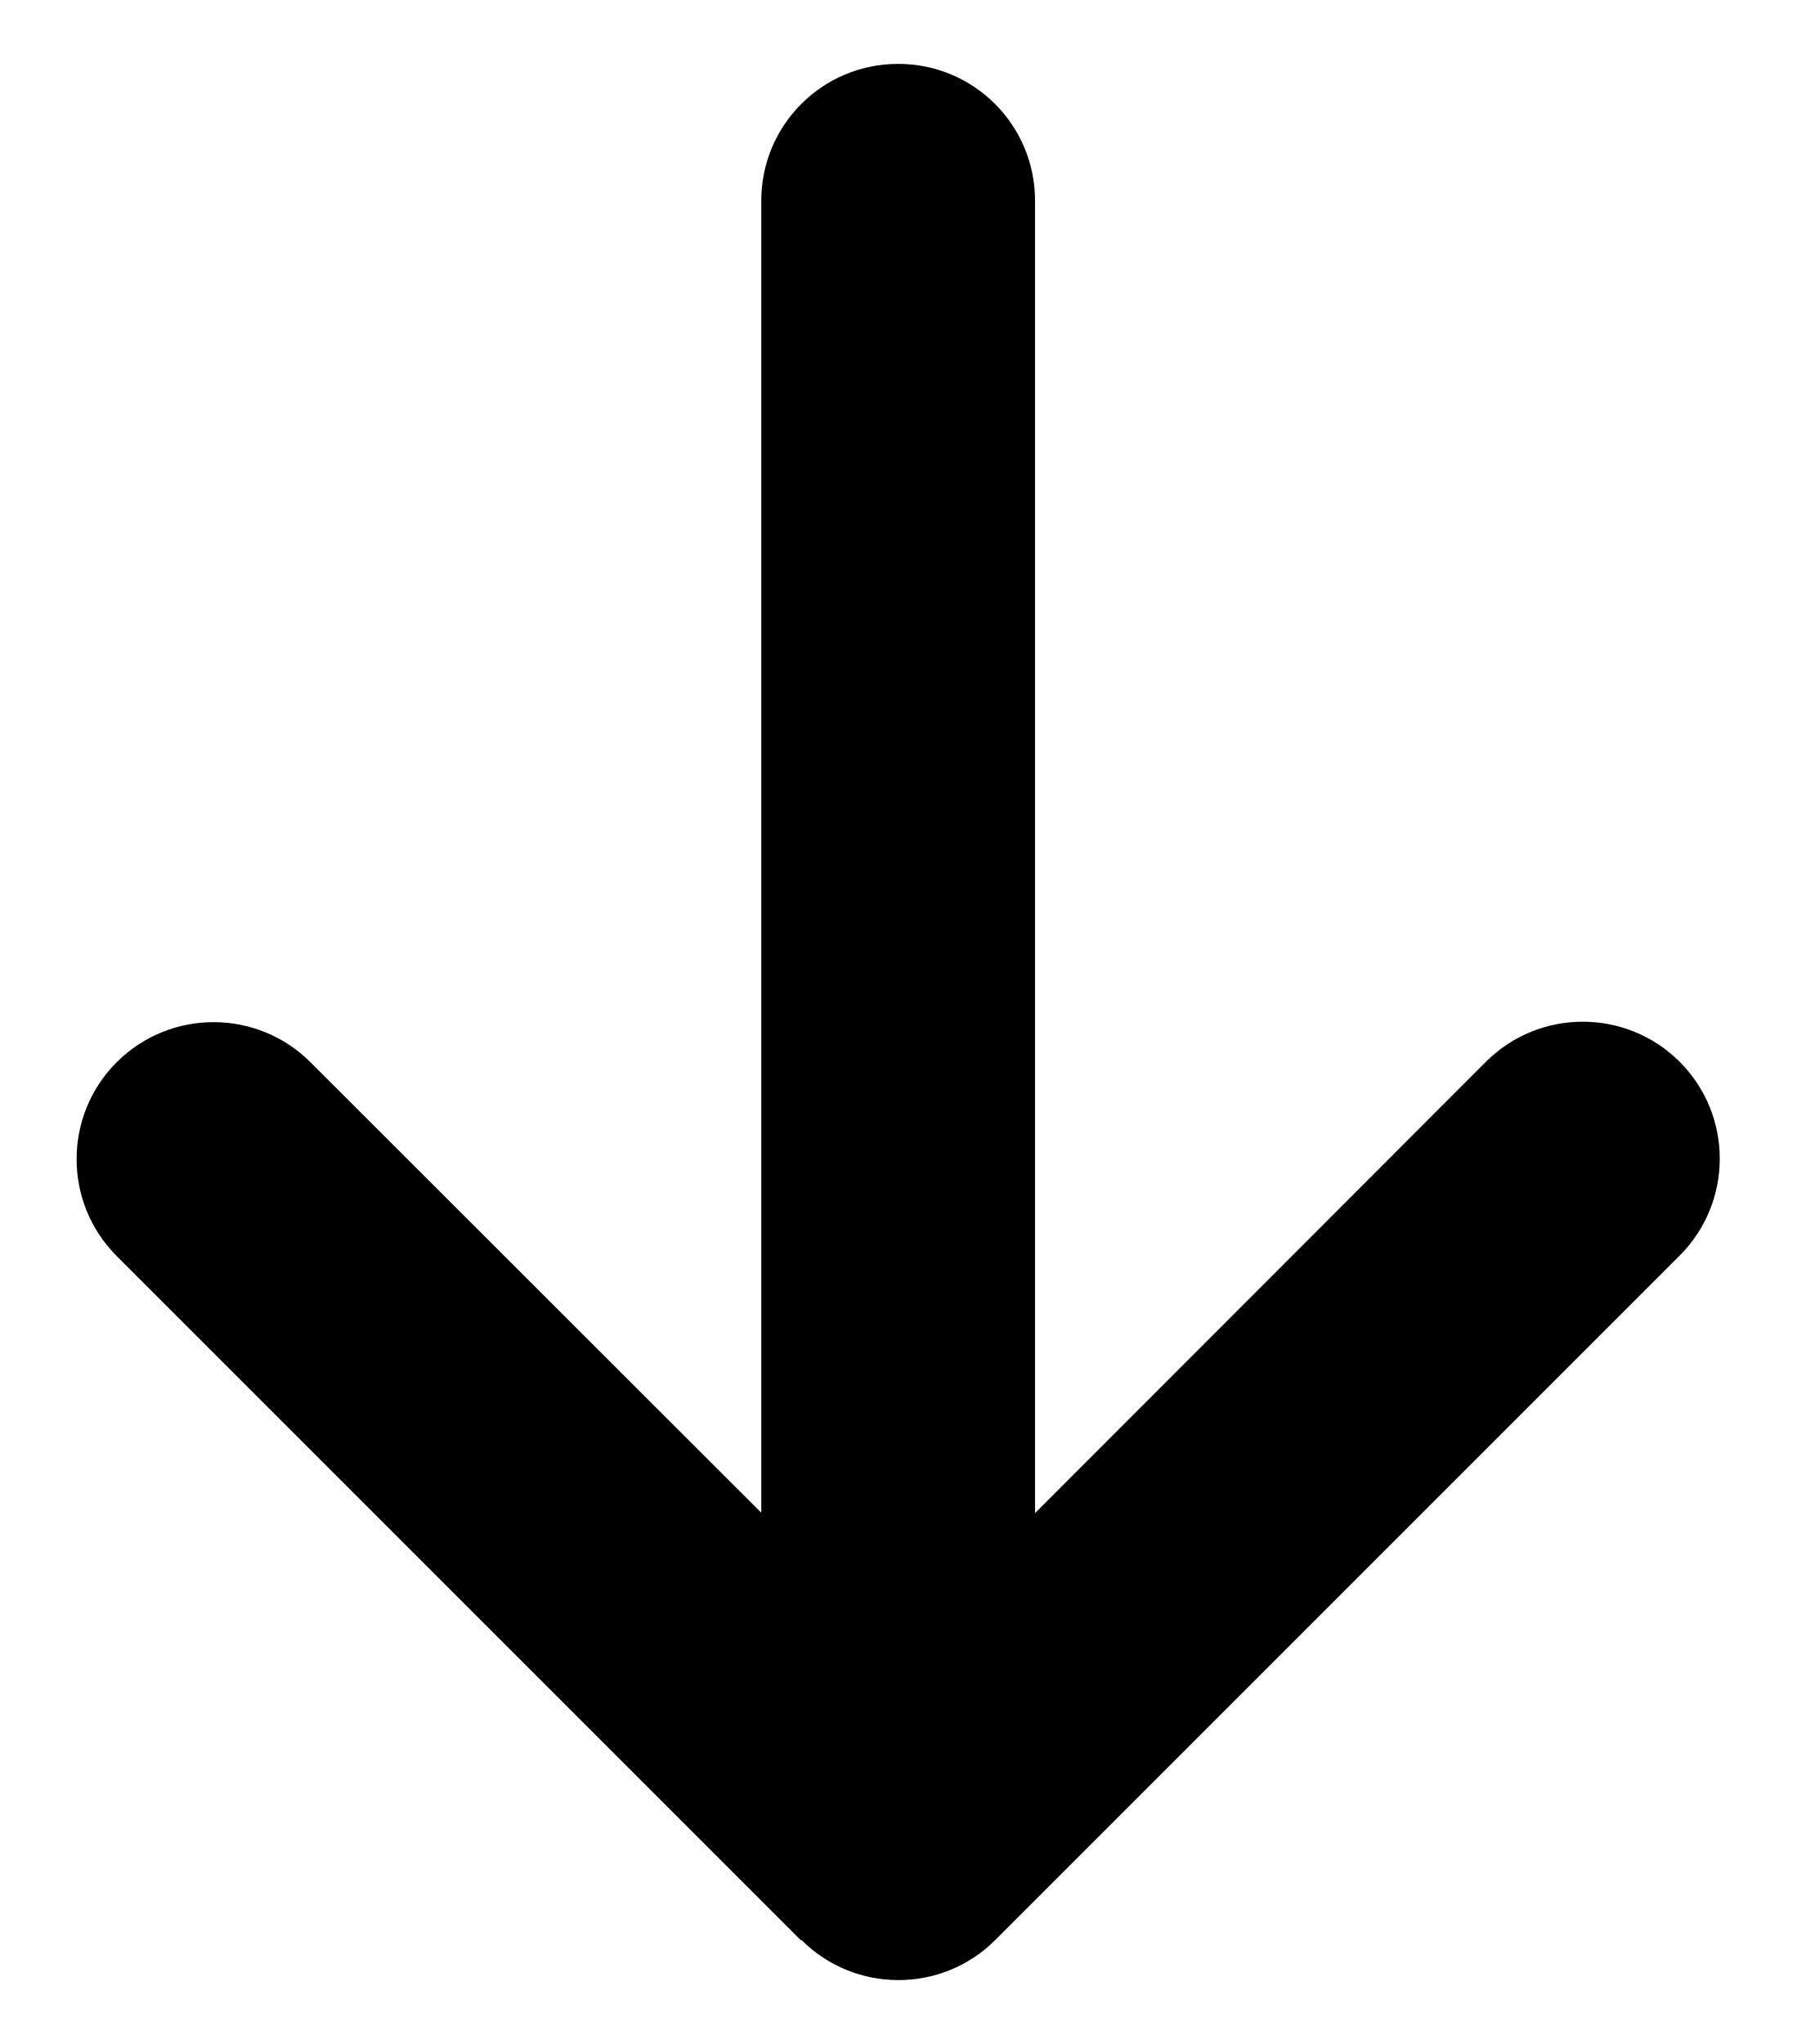
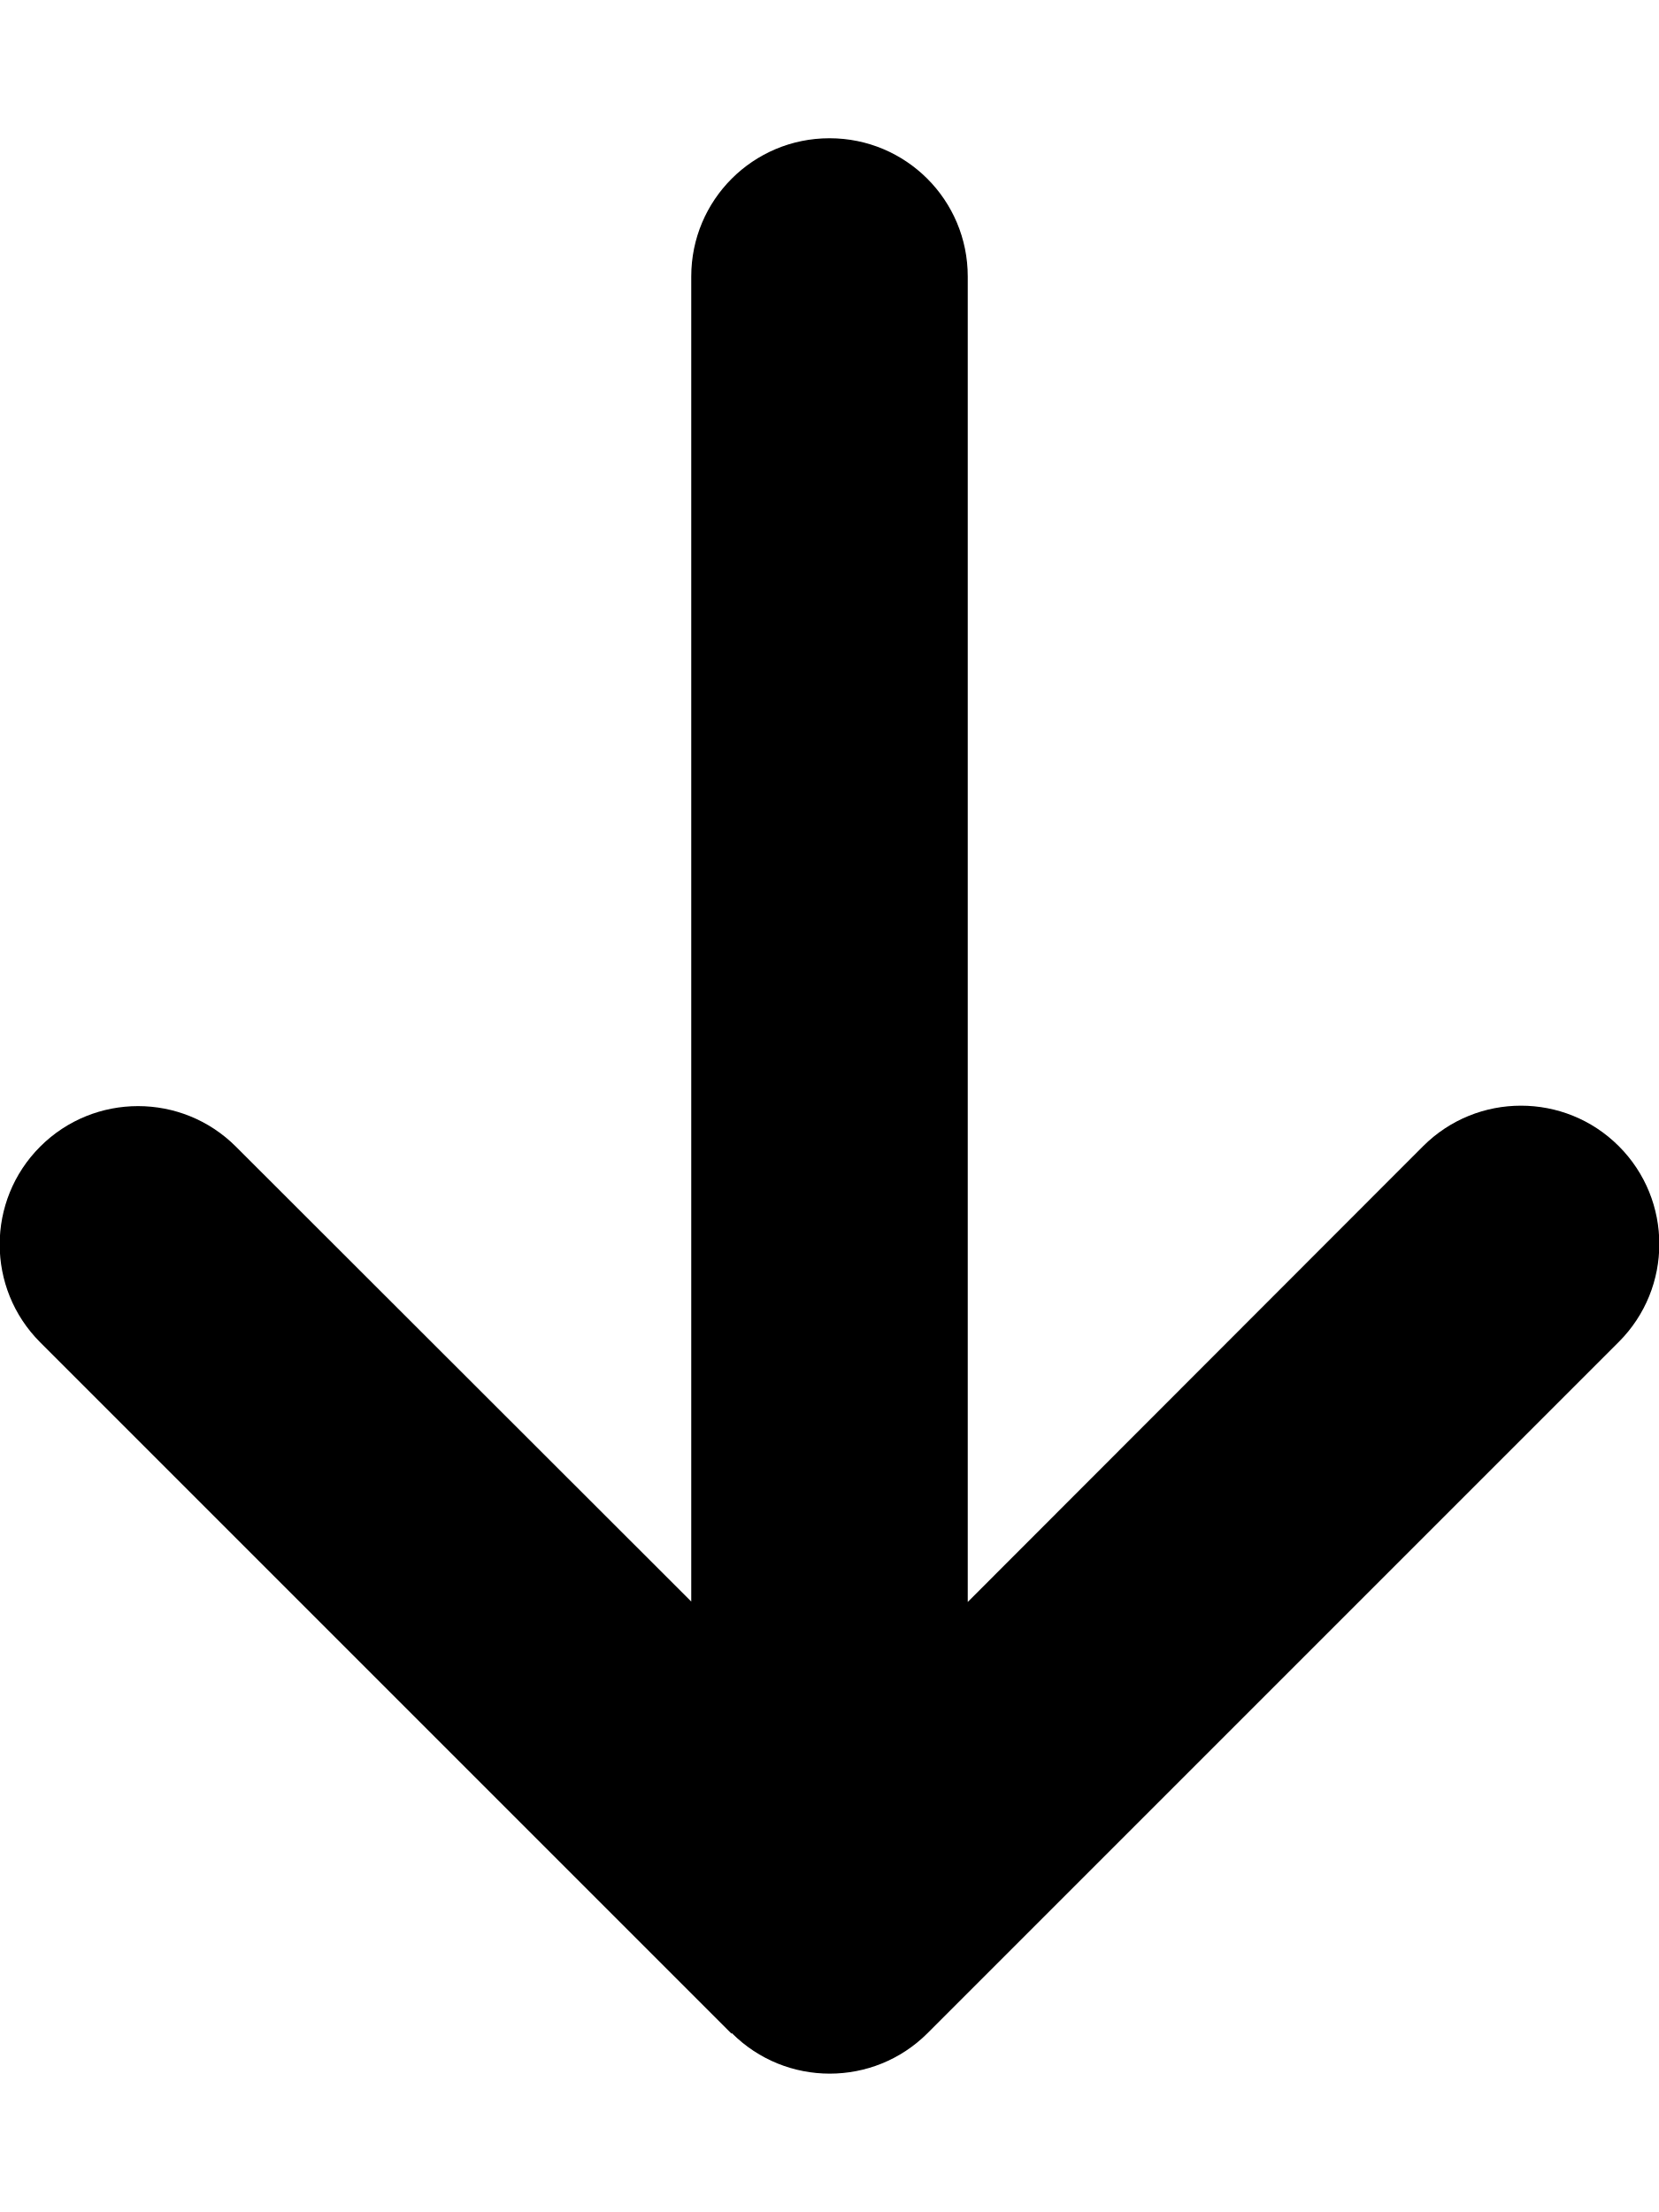
- <svg xmlns="http://www.w3.org/2000/svg" viewBox="0 0 450 512">
-   <path d="M200.78,485.95c13.39,13.39,35.14,13.39,48.54,0l171.44-171.44c13.39-13.39,13.39-35.14,0-48.54 c-13.39-13.39-35.14-13.39-48.54,0L259.28,379.02V50.29c0-18.97-15.32-34.29-34.29-34.29S190.7,31.32,190.7,50.29v328.63 L77.77,266.08c-13.39-13.39-35.14-13.39-48.54,0c-13.39,13.39-13.39,35.14,0,48.54l171.44,171.44L200.78,485.95z" />
+ <svg xmlns="http://www.w3.org/2000/svg" viewBox="0 0 384 512">
+   <path d="M169.4 470.6c12.5 12.5 32.8 12.5 45.3 0l160-160c12.5-12.5 12.5-32.8 0-45.3s-32.8-12.5-45.3 0L224 370.8 224 64c0-17.7-14.3-32-32-32s-32 14.3-32 32l0 306.7L54.6 265.4c-12.5-12.5-32.8-12.5-45.3 0s-12.5 32.8 0 45.3l160 160z" />
</svg>
